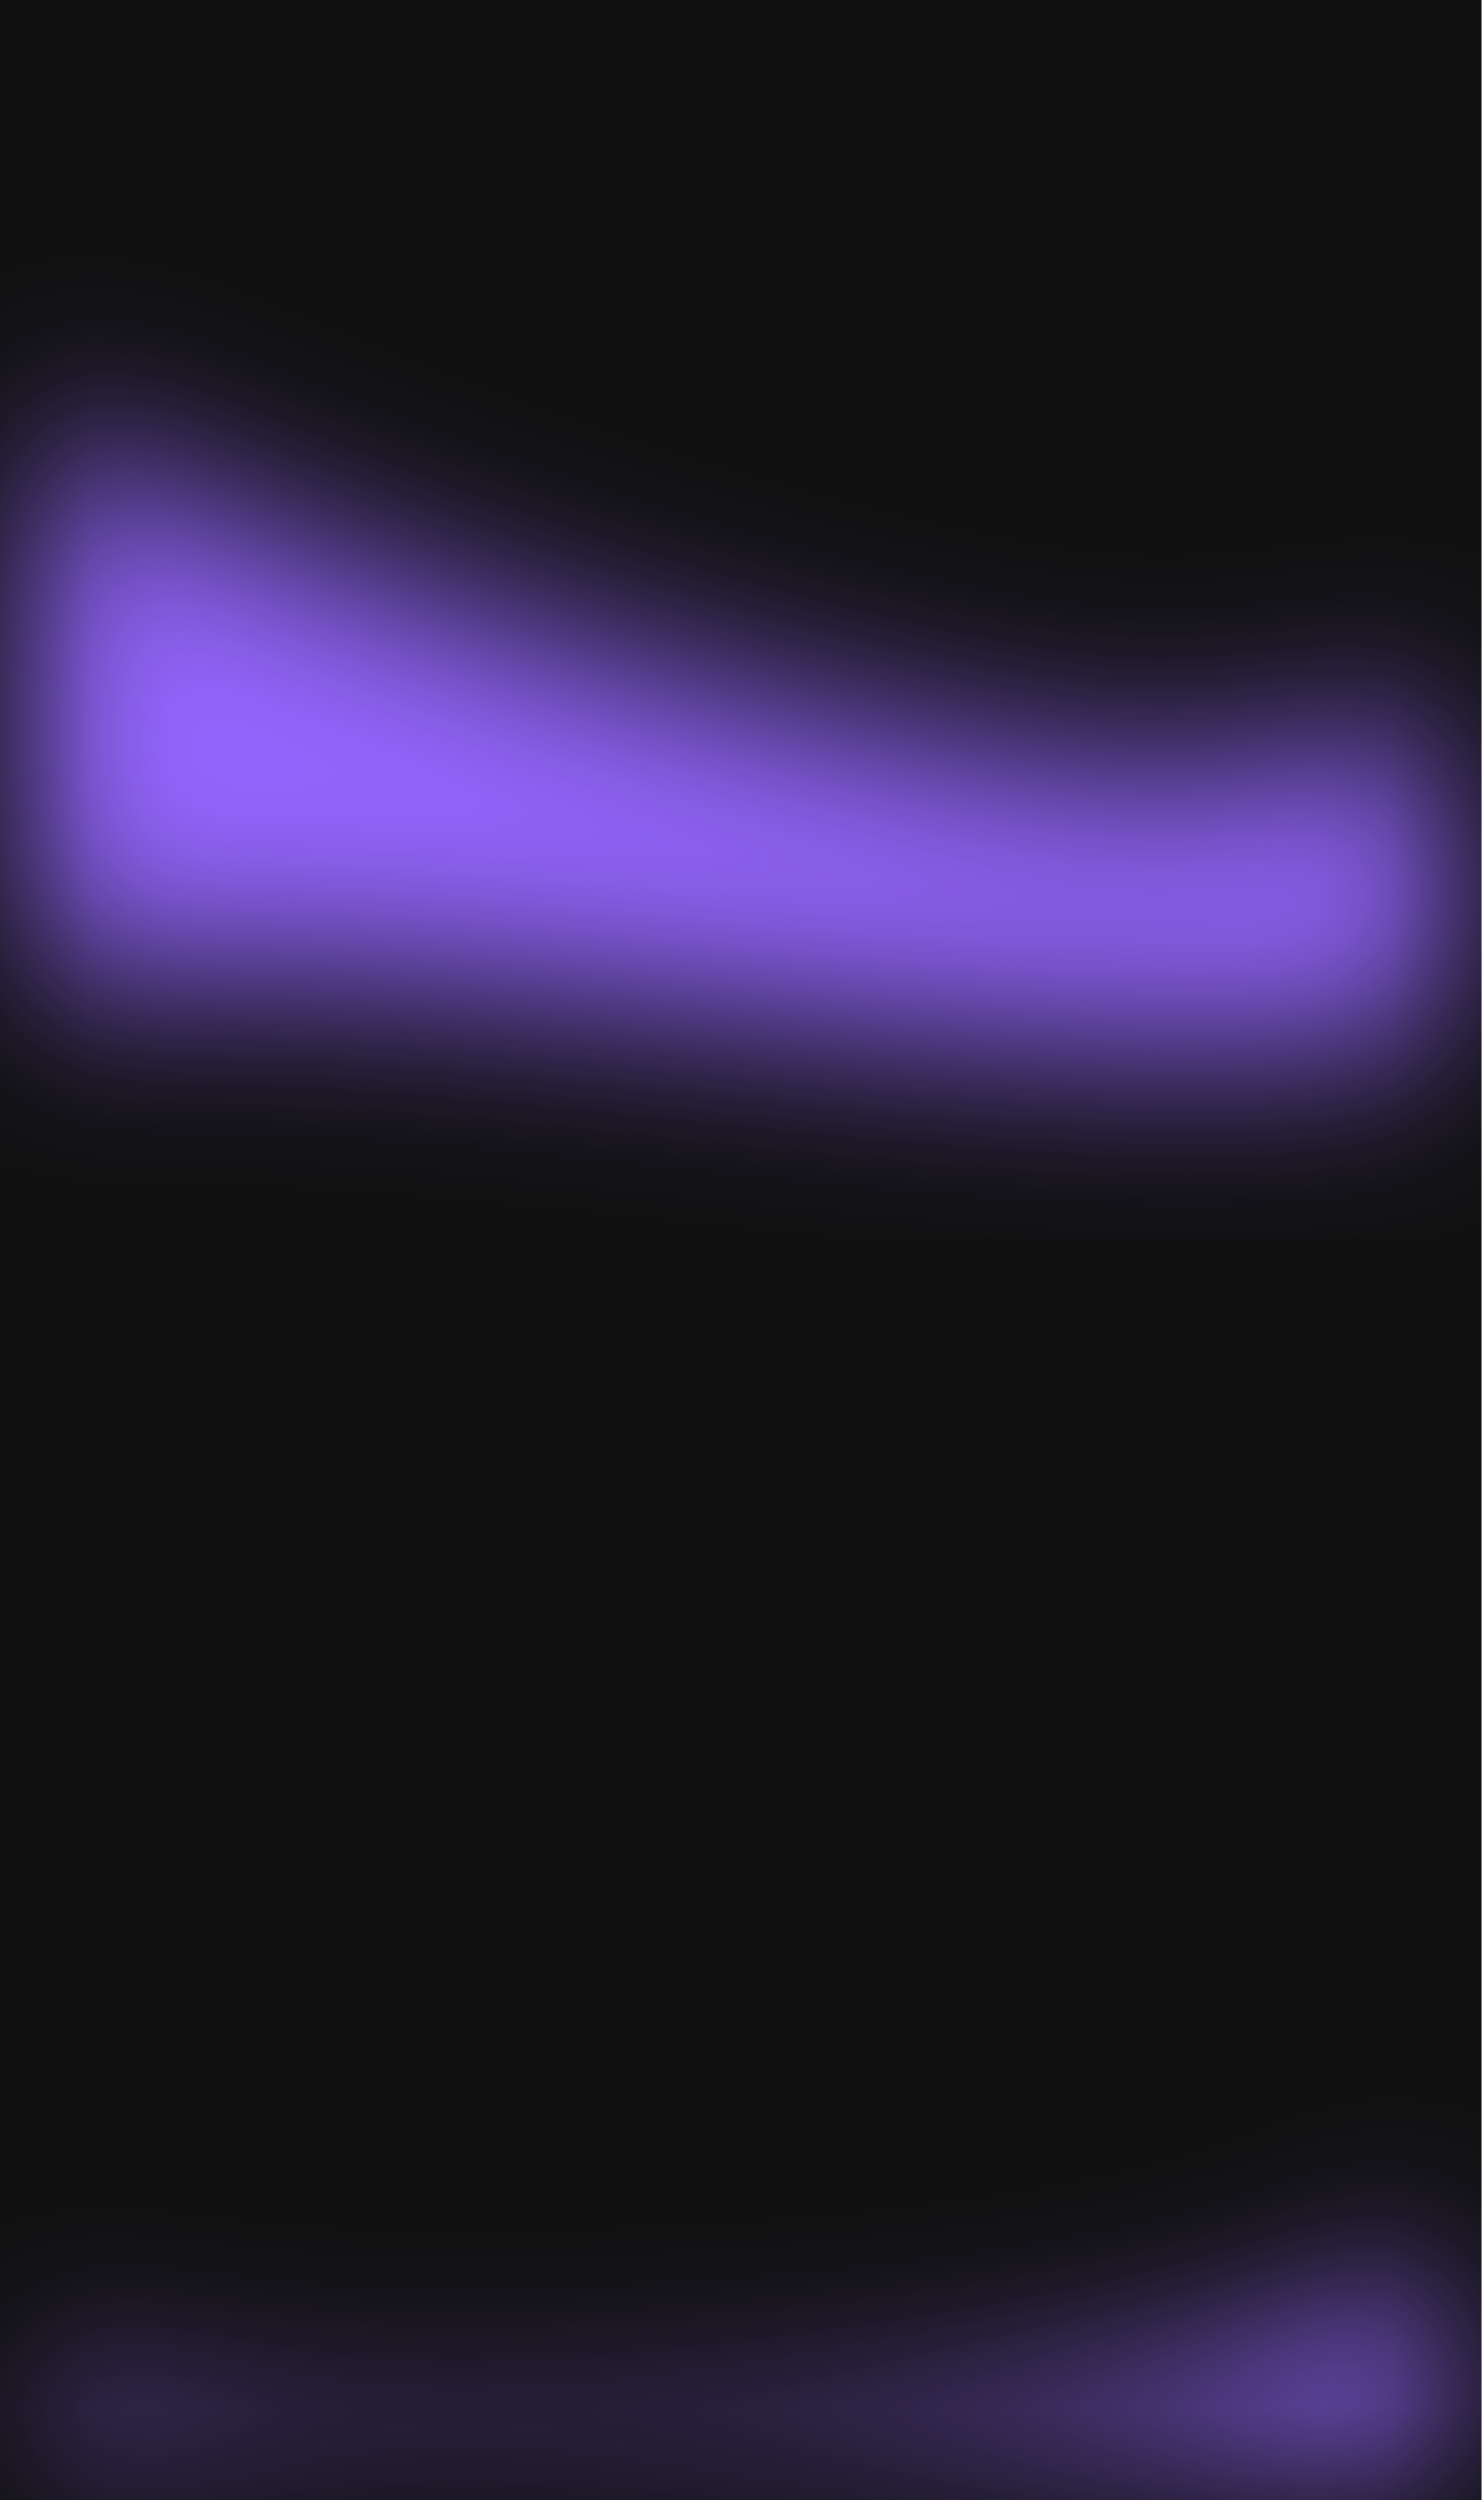
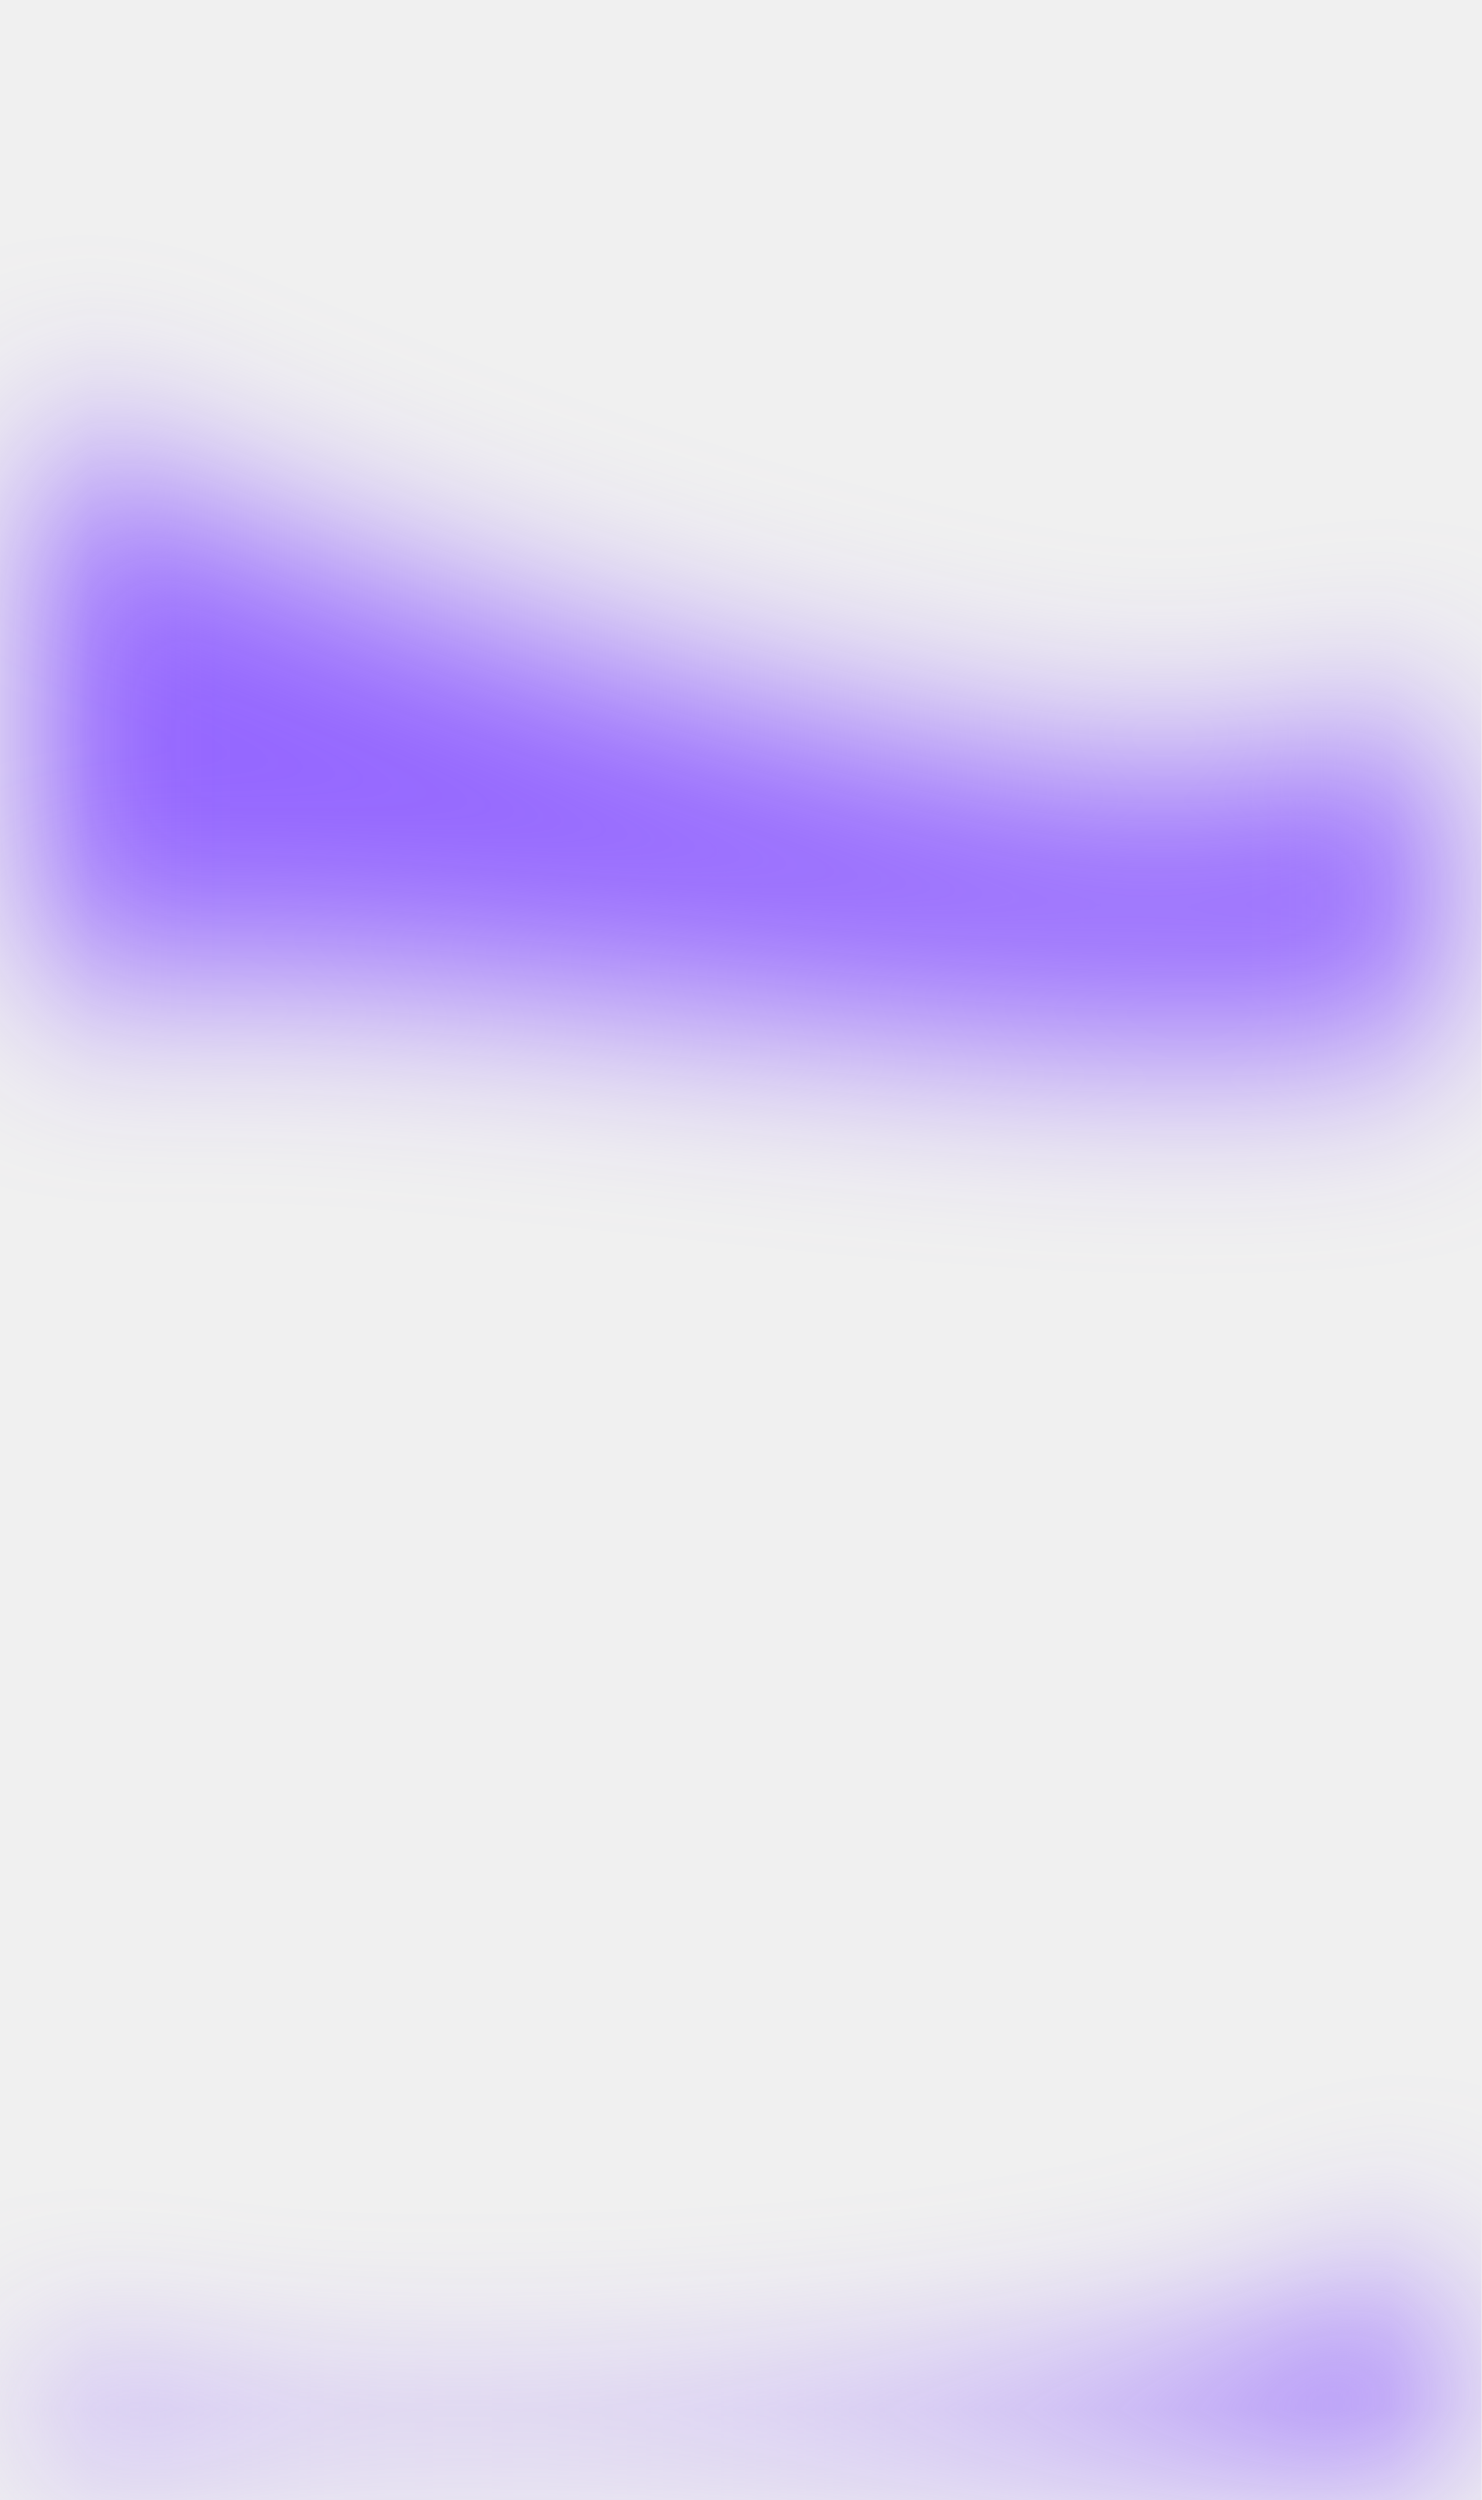
<svg xmlns="http://www.w3.org/2000/svg" width="1920" height="3240" viewBox="0 0 1920 3240" fill="none">
-   <rect width="1920" height="3240" fill="#E5E5E5" />
-   <rect width="1920" height="3240" fill="#101010" />
  <g clip-path="url(#clip0)">
    <g filter="url(#filter0_f)">
-       <path fill-rule="evenodd" clip-rule="evenodd" d="M-55.499 3140.5L-97 3541C-97 3541 3752.5 4155 1963 2786C2016.27 3061.67 1248.66 3187.89 407.822 3166.78C67.428 3148.36 -17.999 3083.5 -17.999 3083.5L-17.999 3143.73C-30.511 3142.69 -43.012 3141.61 -55.499 3140.5Z" fill="#9466FF" />
-     </g>
-     <g filter="url(#filter1_f)">
-       <path fill-rule="evenodd" clip-rule="evenodd" d="M-141.133 1041.11C-306.204 1024.46 -466.501 1001.81 -614.674 971.5C-898.236 971.5 -1143.25 1109.25 -1326.37 1212.21C-1547.16 1336.34 -1678 1409.9 -1678 1130.5C-1678 619.36 -1442.44 322.5 -817 322.5C-547.896 322.5 -270.161 439.315 63.544 579.671C438.635 737.434 884.44 924.939 1468.19 1009.73C1735.66 997.814 2064.08 937.347 2236.97 732.001C2396.42 1466.76 1620.22 1383.57 885.25 1304.8C472.392 1260.55 72.546 1217.69 -141.132 1322L-141.133 1041.11Z" fill="#9466FF" />
+       <path fill-rule="evenodd" clip-rule="evenodd" d="M-614.674 971.5C-466.501 1001.81 -306.204 1024.46 -141.133 1041.11L-141.132 1322C72.546 1217.69 472.392 1260.55 885.25 1304.8C1620.22 1383.57 2396.42 1466.76 2236.97 732.001C2064.08 937.347 1735.66 997.813 1468.19 1009.73C884.44 924.939 438.635 737.434 63.544 579.671C-270.161 439.315 -547.896 322.5 -817 322.5C-1442.44 322.5 -1678 619.361 -1678 1130.5C-1678 1409.9 -1547.16 1336.34 -1326.37 1212.21C-1143.25 1109.25 -898.236 971.5 -614.674 971.5ZM-97 3541L-55.499 3140.5C-43.012 3141.61 -30.511 3142.69 -17.999 3143.73L-17.999 3083.5C-17.999 3083.5 67.428 3148.36 407.822 3166.78C1248.66 3187.89 2016.27 3061.67 1963 2786C3752.5 4155 -97 3541 -97 3541Z" fill="#9466FF" />
    </g>
  </g>
  <defs>
-     <filter id="filter0_f" x="-347" y="2536" width="3034.42" height="1392.28" filterUnits="userSpaceOnUse" color-interpolation-filters="sRGB">
-       <feFlood flood-opacity="0" result="BackgroundImageFix" />
-       <feBlend mode="normal" in="SourceGraphic" in2="BackgroundImageFix" result="shape" />
-       <feGaussianBlur stdDeviation="125" result="effect1_foregroundBlur" />
-     </filter>
-     <filter id="filter1_f" x="-1928" y="72.5" width="4436" height="1532.35" filterUnits="userSpaceOnUse" color-interpolation-filters="sRGB">
+     <filter id="filter0_f" x="-1928" y="72.5" width="4615.42" height="3855.78" filterUnits="userSpaceOnUse" color-interpolation-filters="sRGB">
      <feFlood flood-opacity="0" result="BackgroundImageFix" />
      <feBlend mode="normal" in="SourceGraphic" in2="BackgroundImageFix" result="shape" />
      <feGaussianBlur stdDeviation="125" result="effect1_foregroundBlur" />
    </filter>
    <clipPath id="clip0">
      <rect width="1920" height="3240" fill="white" />
    </clipPath>
  </defs>
</svg>
